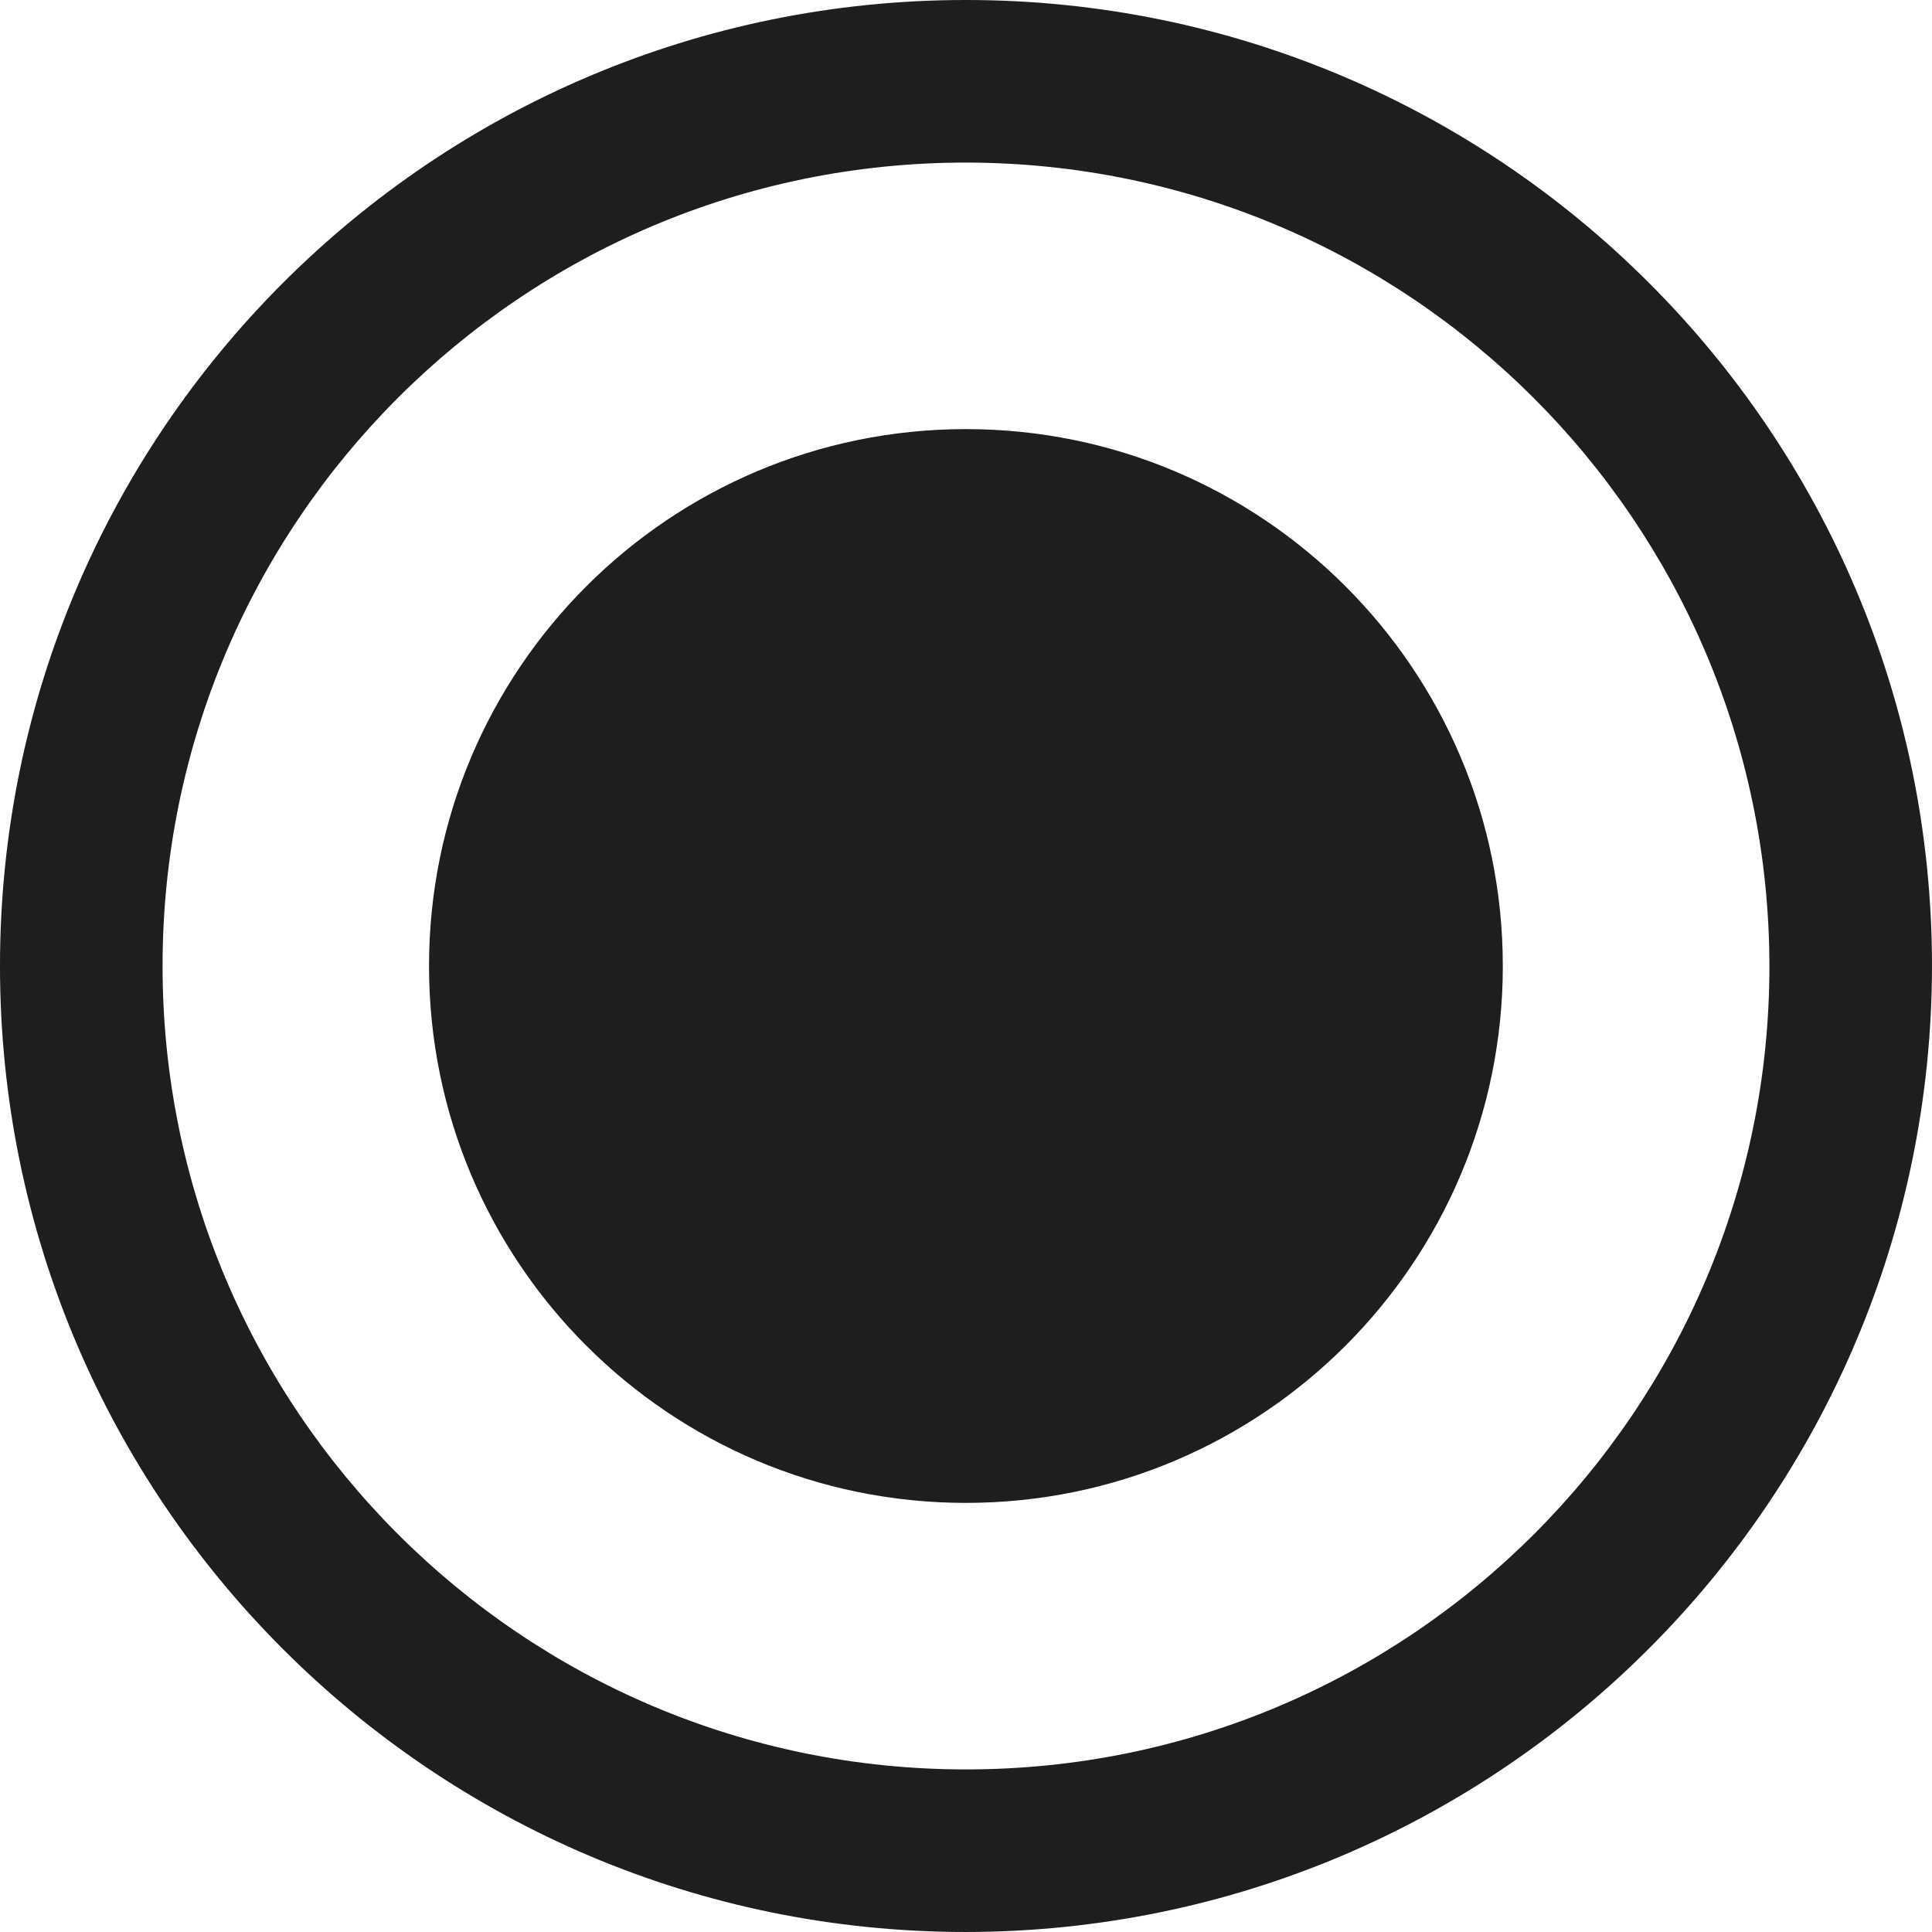
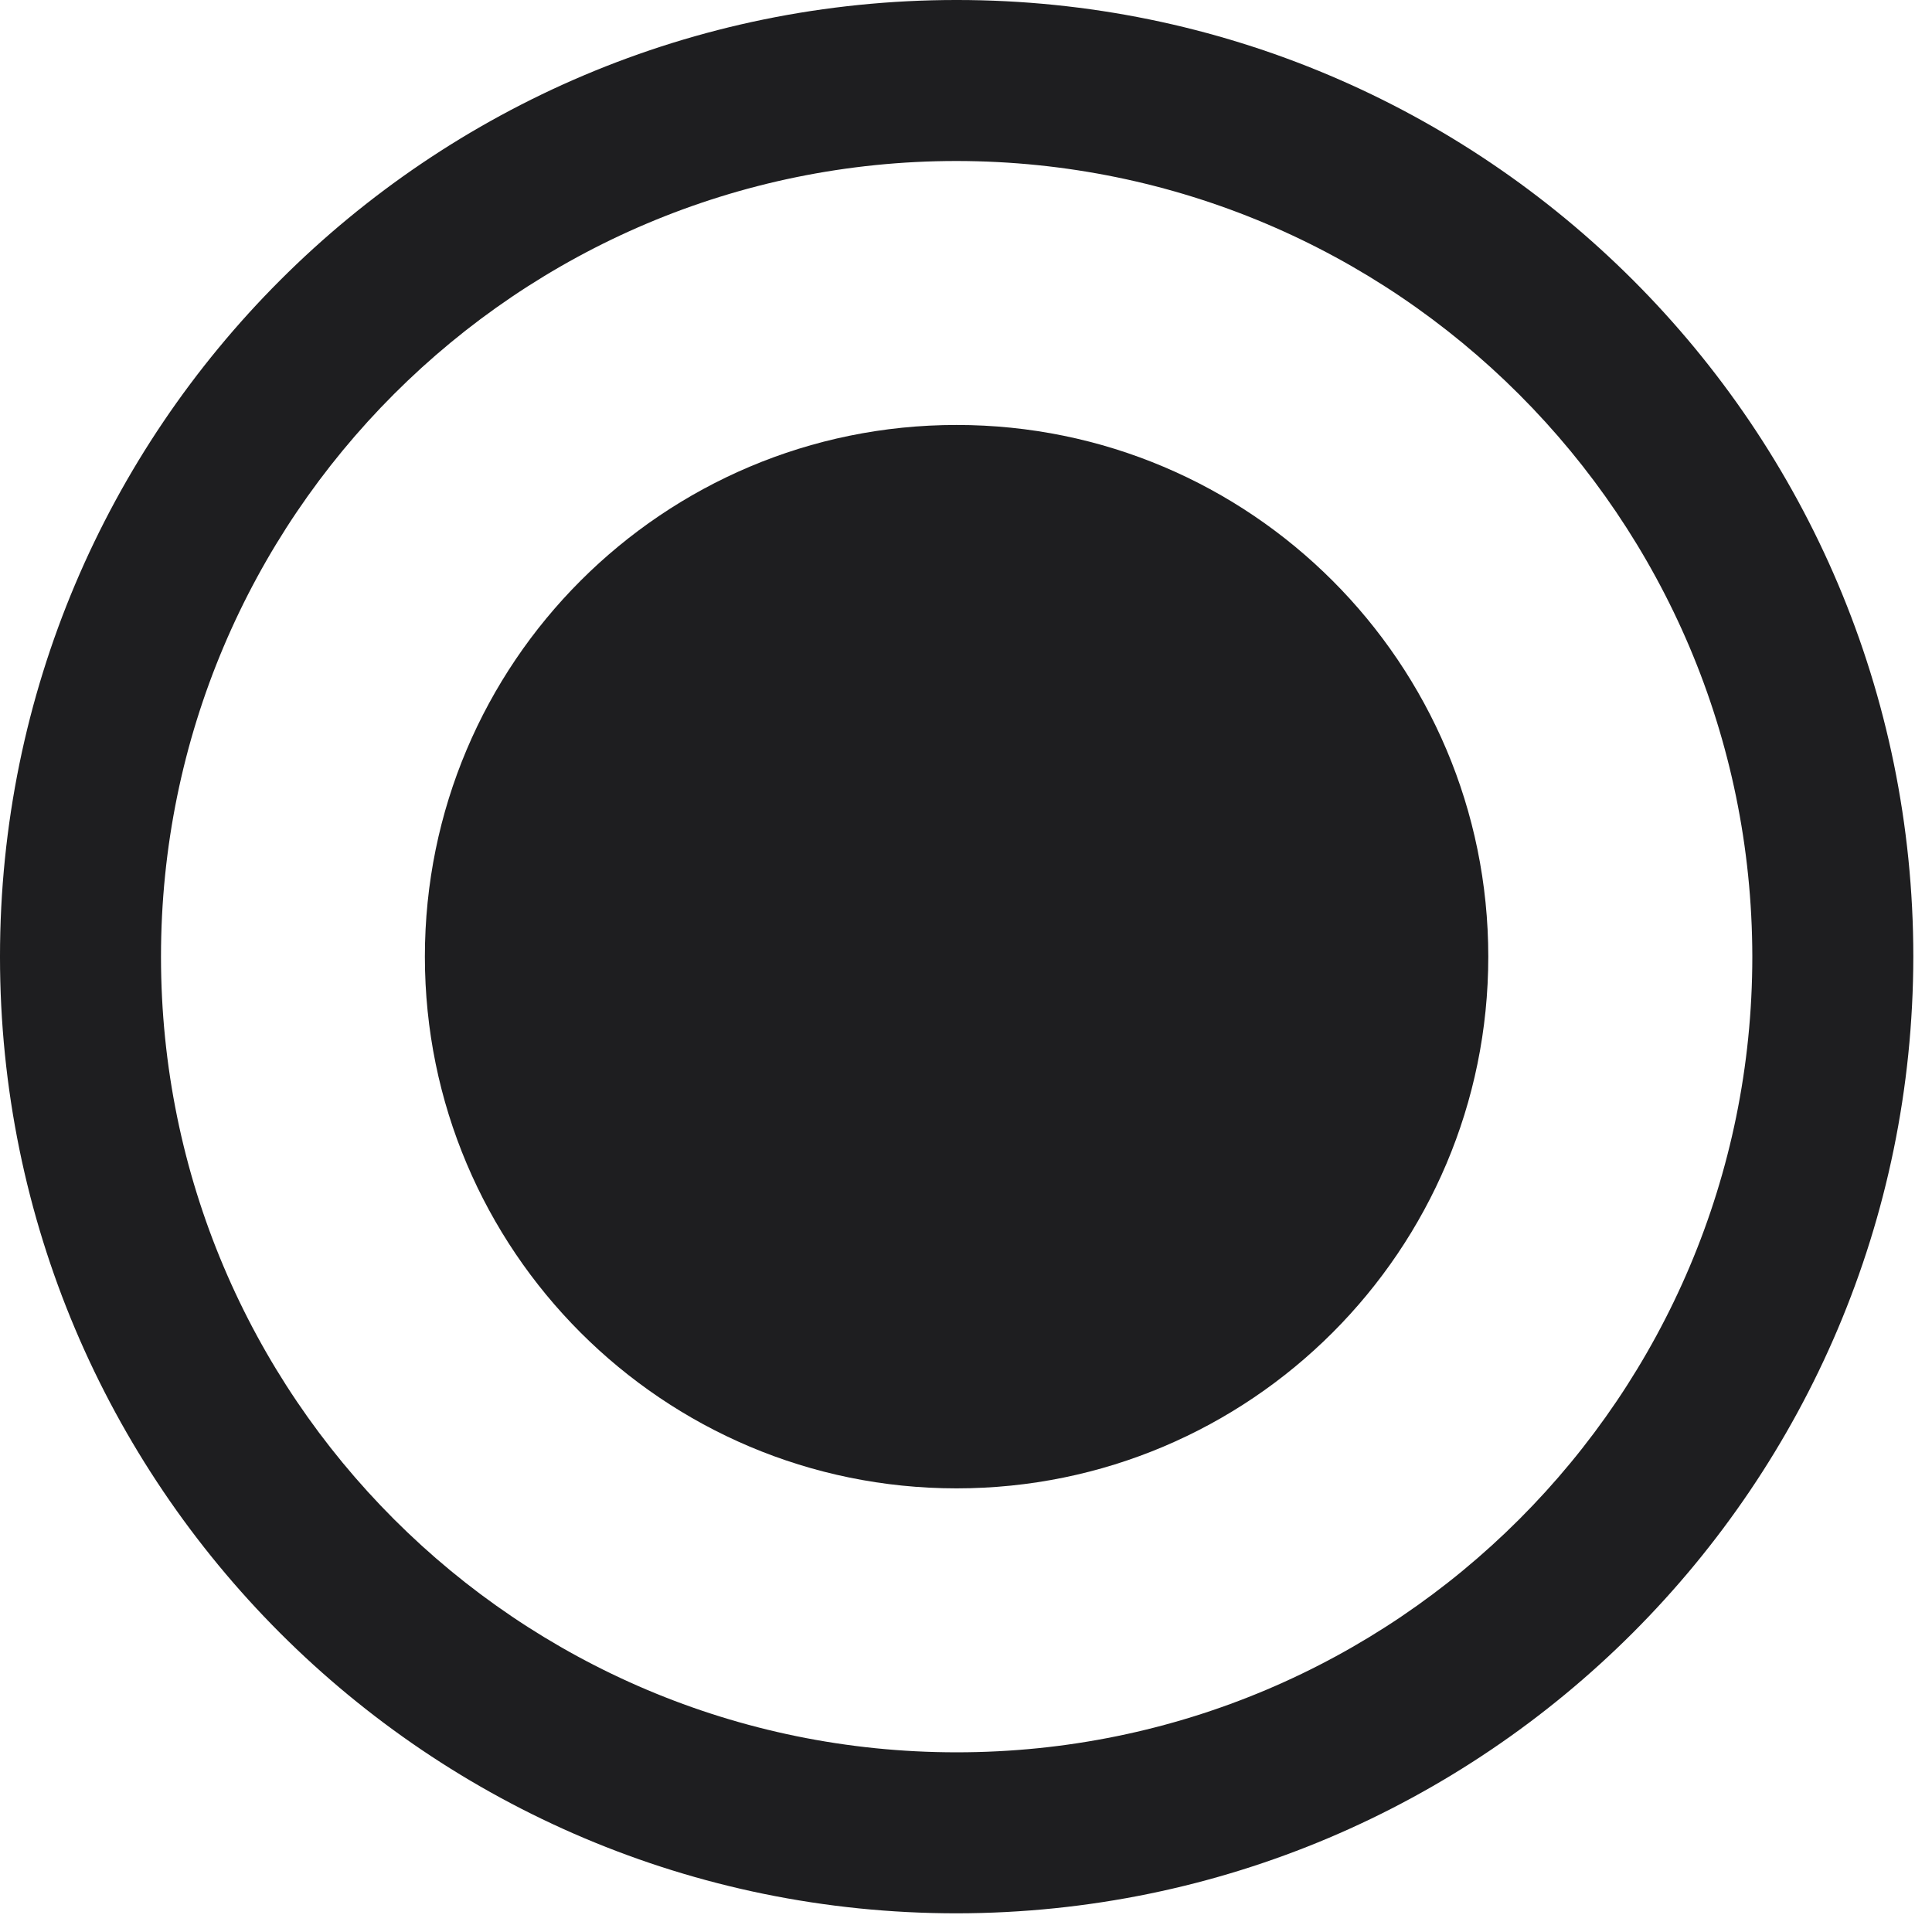
- <svg xmlns="http://www.w3.org/2000/svg" id="Слой_1" data-name="Слой 1" viewBox="0 0 23.768 23.768">
+ <svg xmlns="http://www.w3.org/2000/svg" id="Слой_1" data-name="Слой 1" viewBox="0 0 24 24">
  <defs>
    <style>.cls-1{fill:#1e1e20;}</style>
  </defs>
  <path class="cls-1" d="M427.423,1148.052a11.884,11.884,0,1,1,11.884-11.884A11.897,11.897,0,0,1,427.423,1148.052Zm0-21.768a9.884,9.884,0,1,0,9.884,9.884A9.895,9.895,0,0,0,427.423,1126.284Z" transform="translate(-415.5391 -1124.284)" />
  <circle class="cls-1" cx="11.883" cy="11.884" r="6.605" />
</svg>
